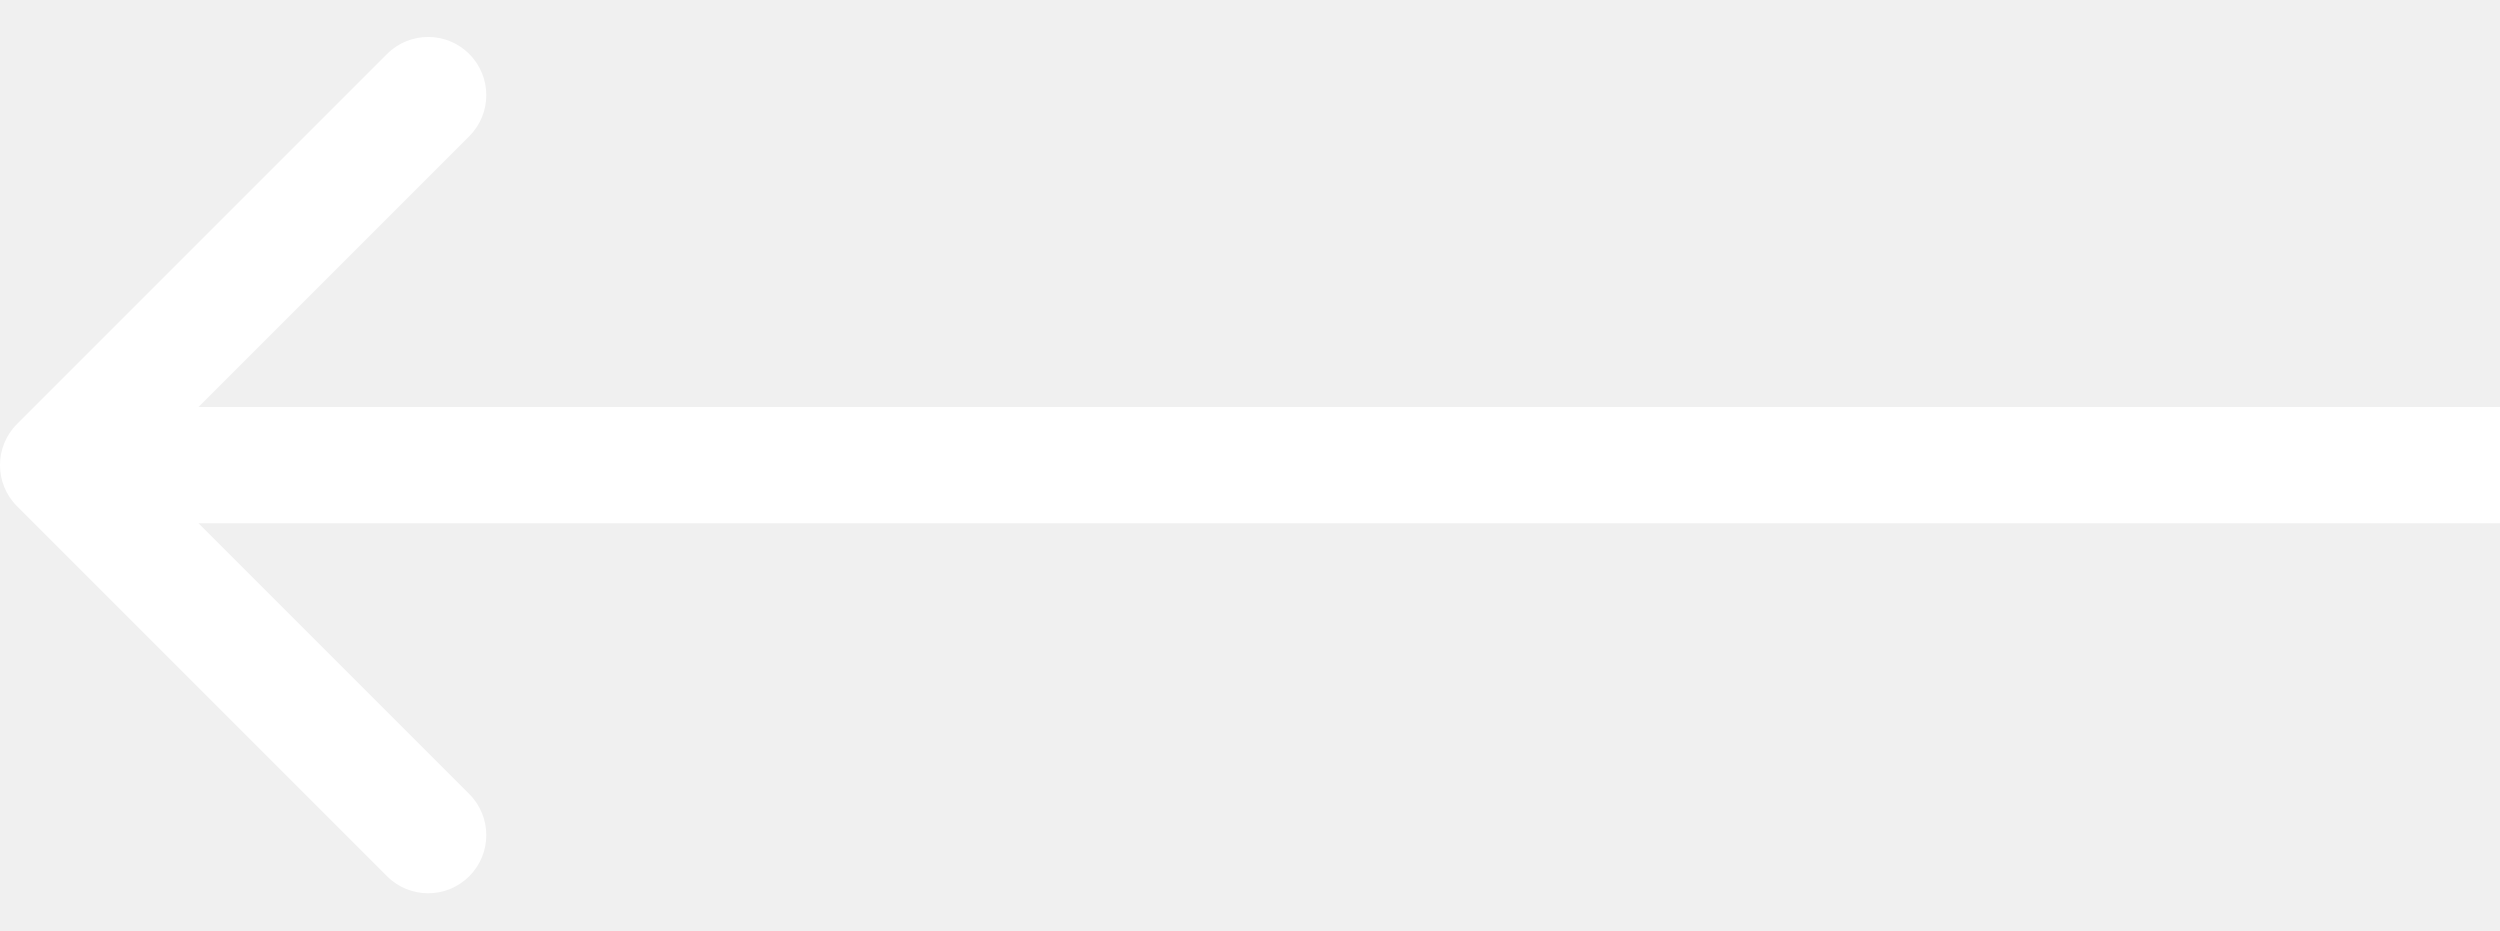
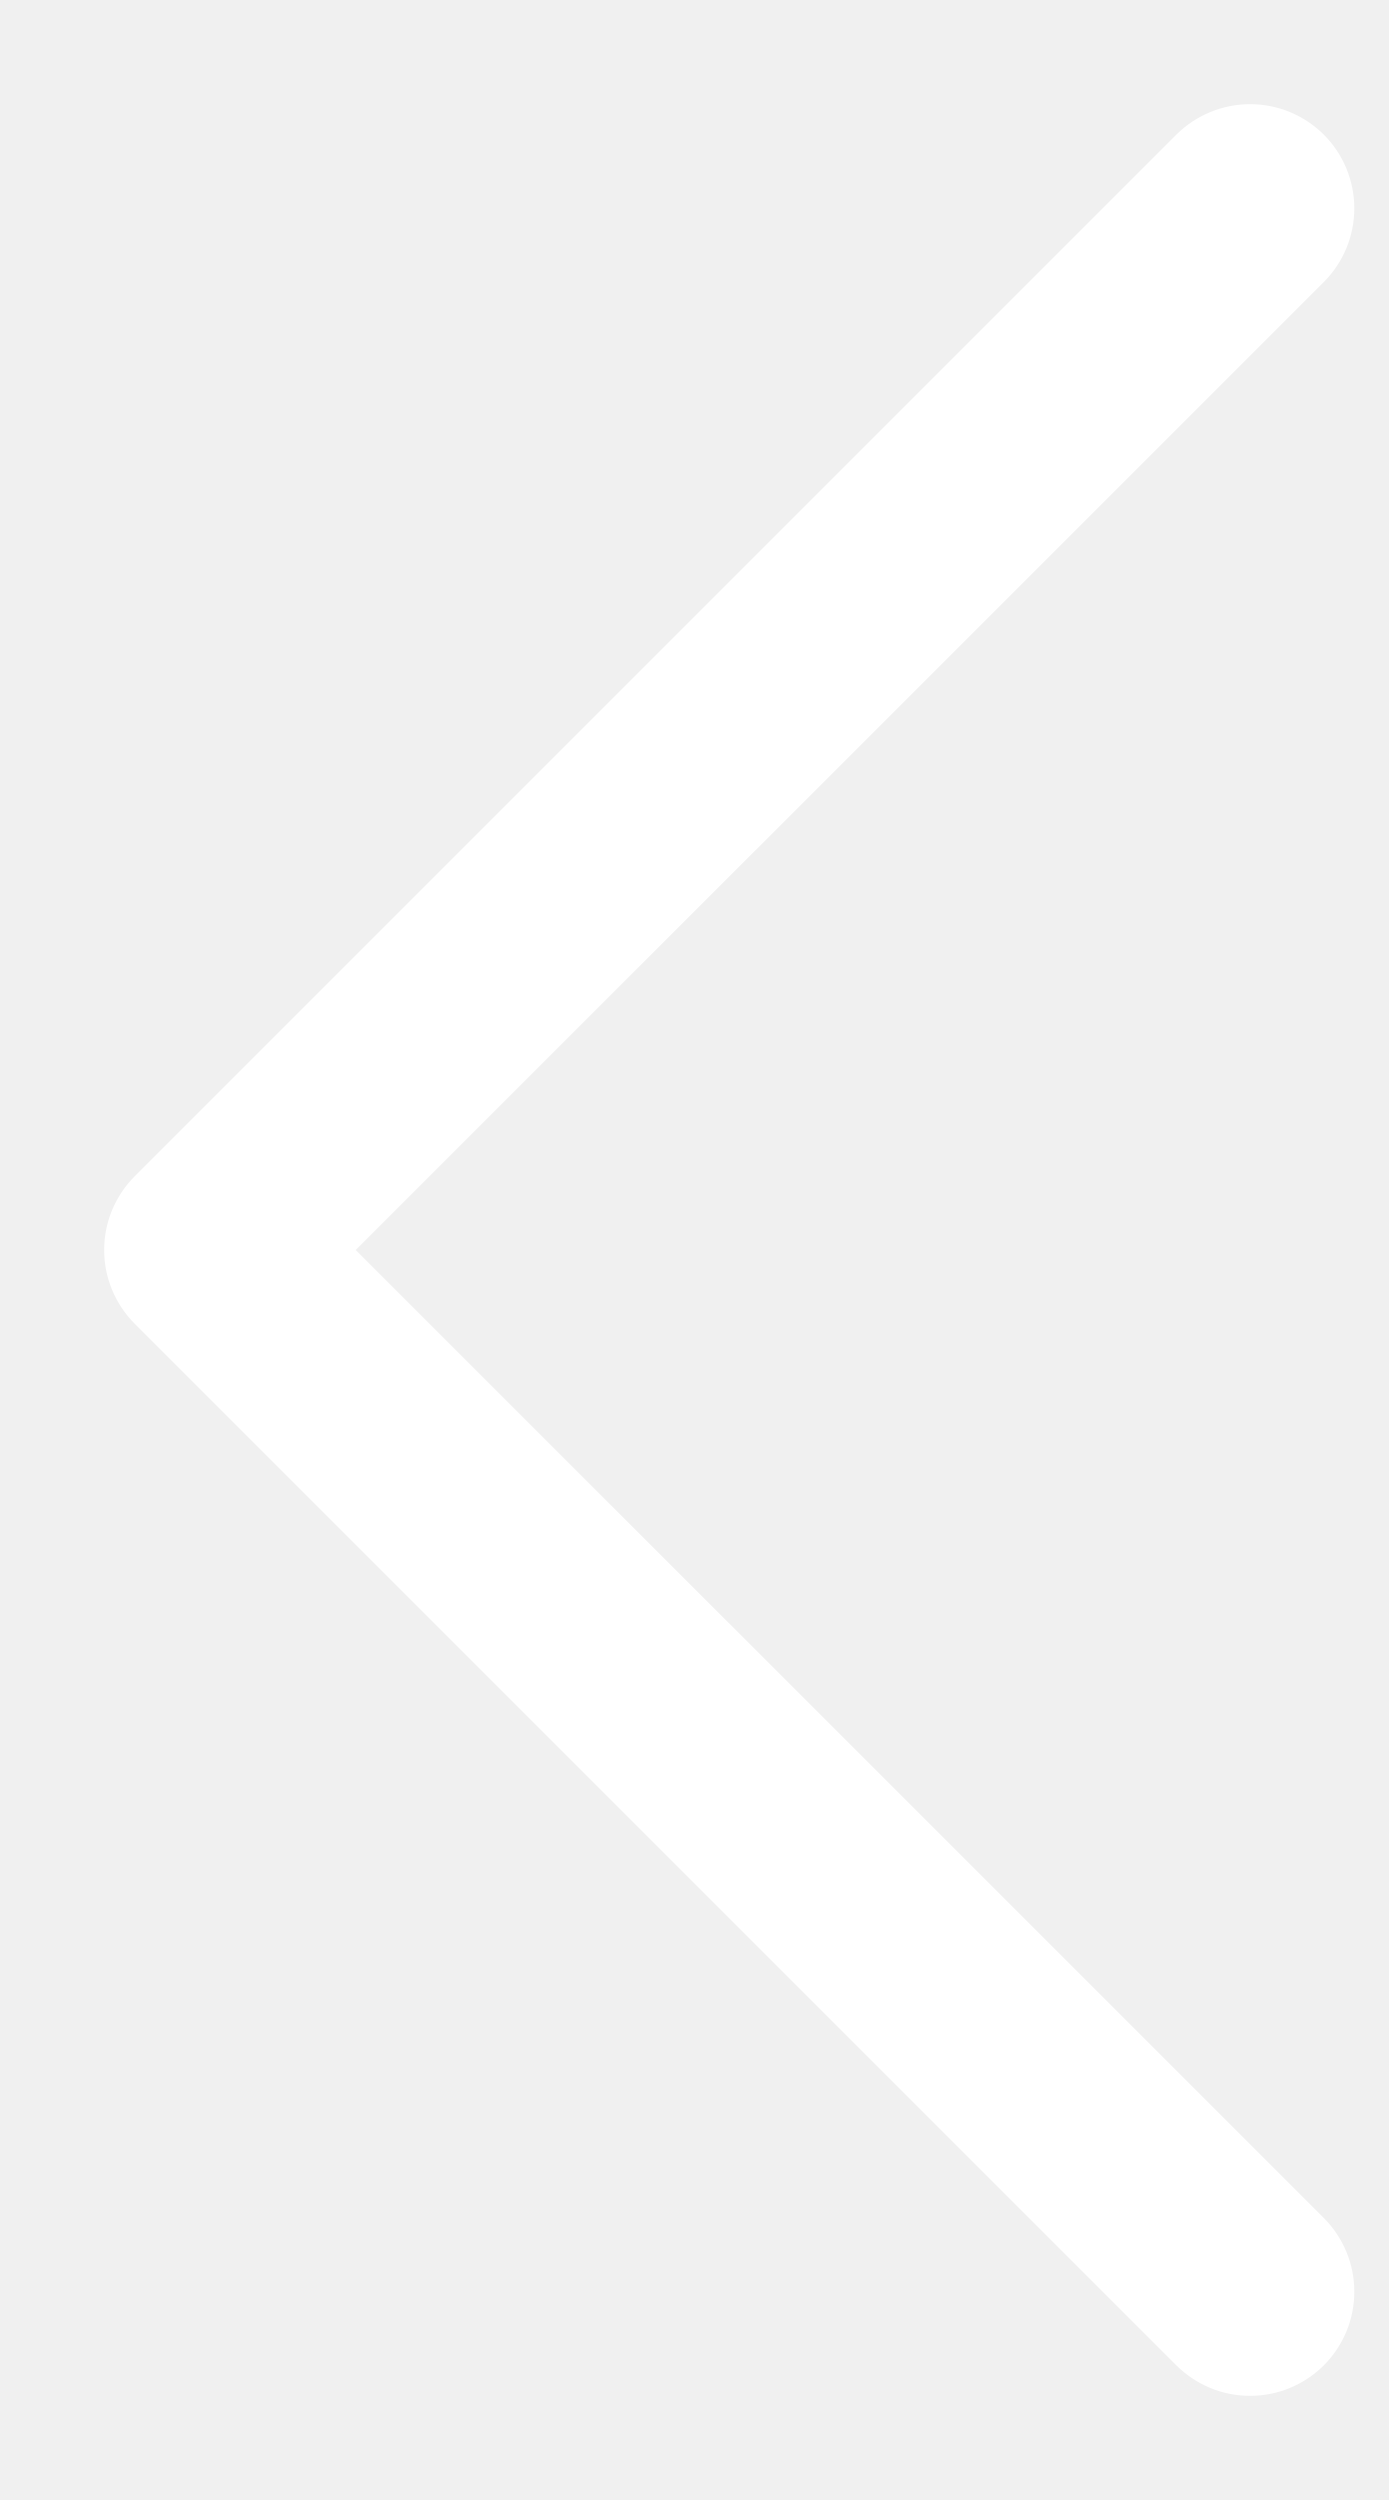
- <svg xmlns="http://www.w3.org/2000/svg" width="43" height="16" viewBox="0 0 43 16" fill="none">
-   <path d="M0.293 7.293C-0.098 7.683 -0.098 8.317 0.293 8.707L6.657 15.071C7.047 15.462 7.681 15.462 8.071 15.071C8.462 14.681 8.462 14.047 8.071 13.657L2.414 8L8.071 2.343C8.462 1.953 8.462 1.319 8.071 0.929C7.681 0.538 7.047 0.538 6.657 0.929L0.293 7.293ZM43 7L1 7L1 9L43 9L43 7Z" fill="white" />
+ <svg xmlns="http://www.w3.org/2000/svg" width="10" height="18" viewBox="0 0 10 18" fill="none">
+   <path d="M9.531 15.969C9.601 16.039 9.656 16.122 9.694 16.213C9.732 16.304 9.751 16.401 9.751 16.5C9.751 16.599 9.732 16.696 9.694 16.787C9.656 16.878 9.601 16.961 9.531 17.031C9.462 17.1 9.379 17.155 9.288 17.193C9.197 17.231 9.099 17.25 9.001 17.25C8.902 17.25 8.804 17.231 8.713 17.193C8.622 17.155 8.54 17.1 8.47 17.031L0.97 9.531C0.9 9.461 0.845 9.378 0.807 9.287C0.769 9.196 0.75 9.098 0.75 9C0.75 8.901 0.769 8.804 0.807 8.713C0.845 8.622 0.9 8.539 0.97 8.469L8.47 0.969C8.611 0.829 8.802 0.75 9.001 0.75C9.2 0.75 9.39 0.829 9.531 0.969C9.672 1.11 9.751 1.301 9.751 1.5C9.751 1.699 9.672 1.89 9.531 2.031L2.561 9L9.531 15.969Z" fill="white" />
</svg>
